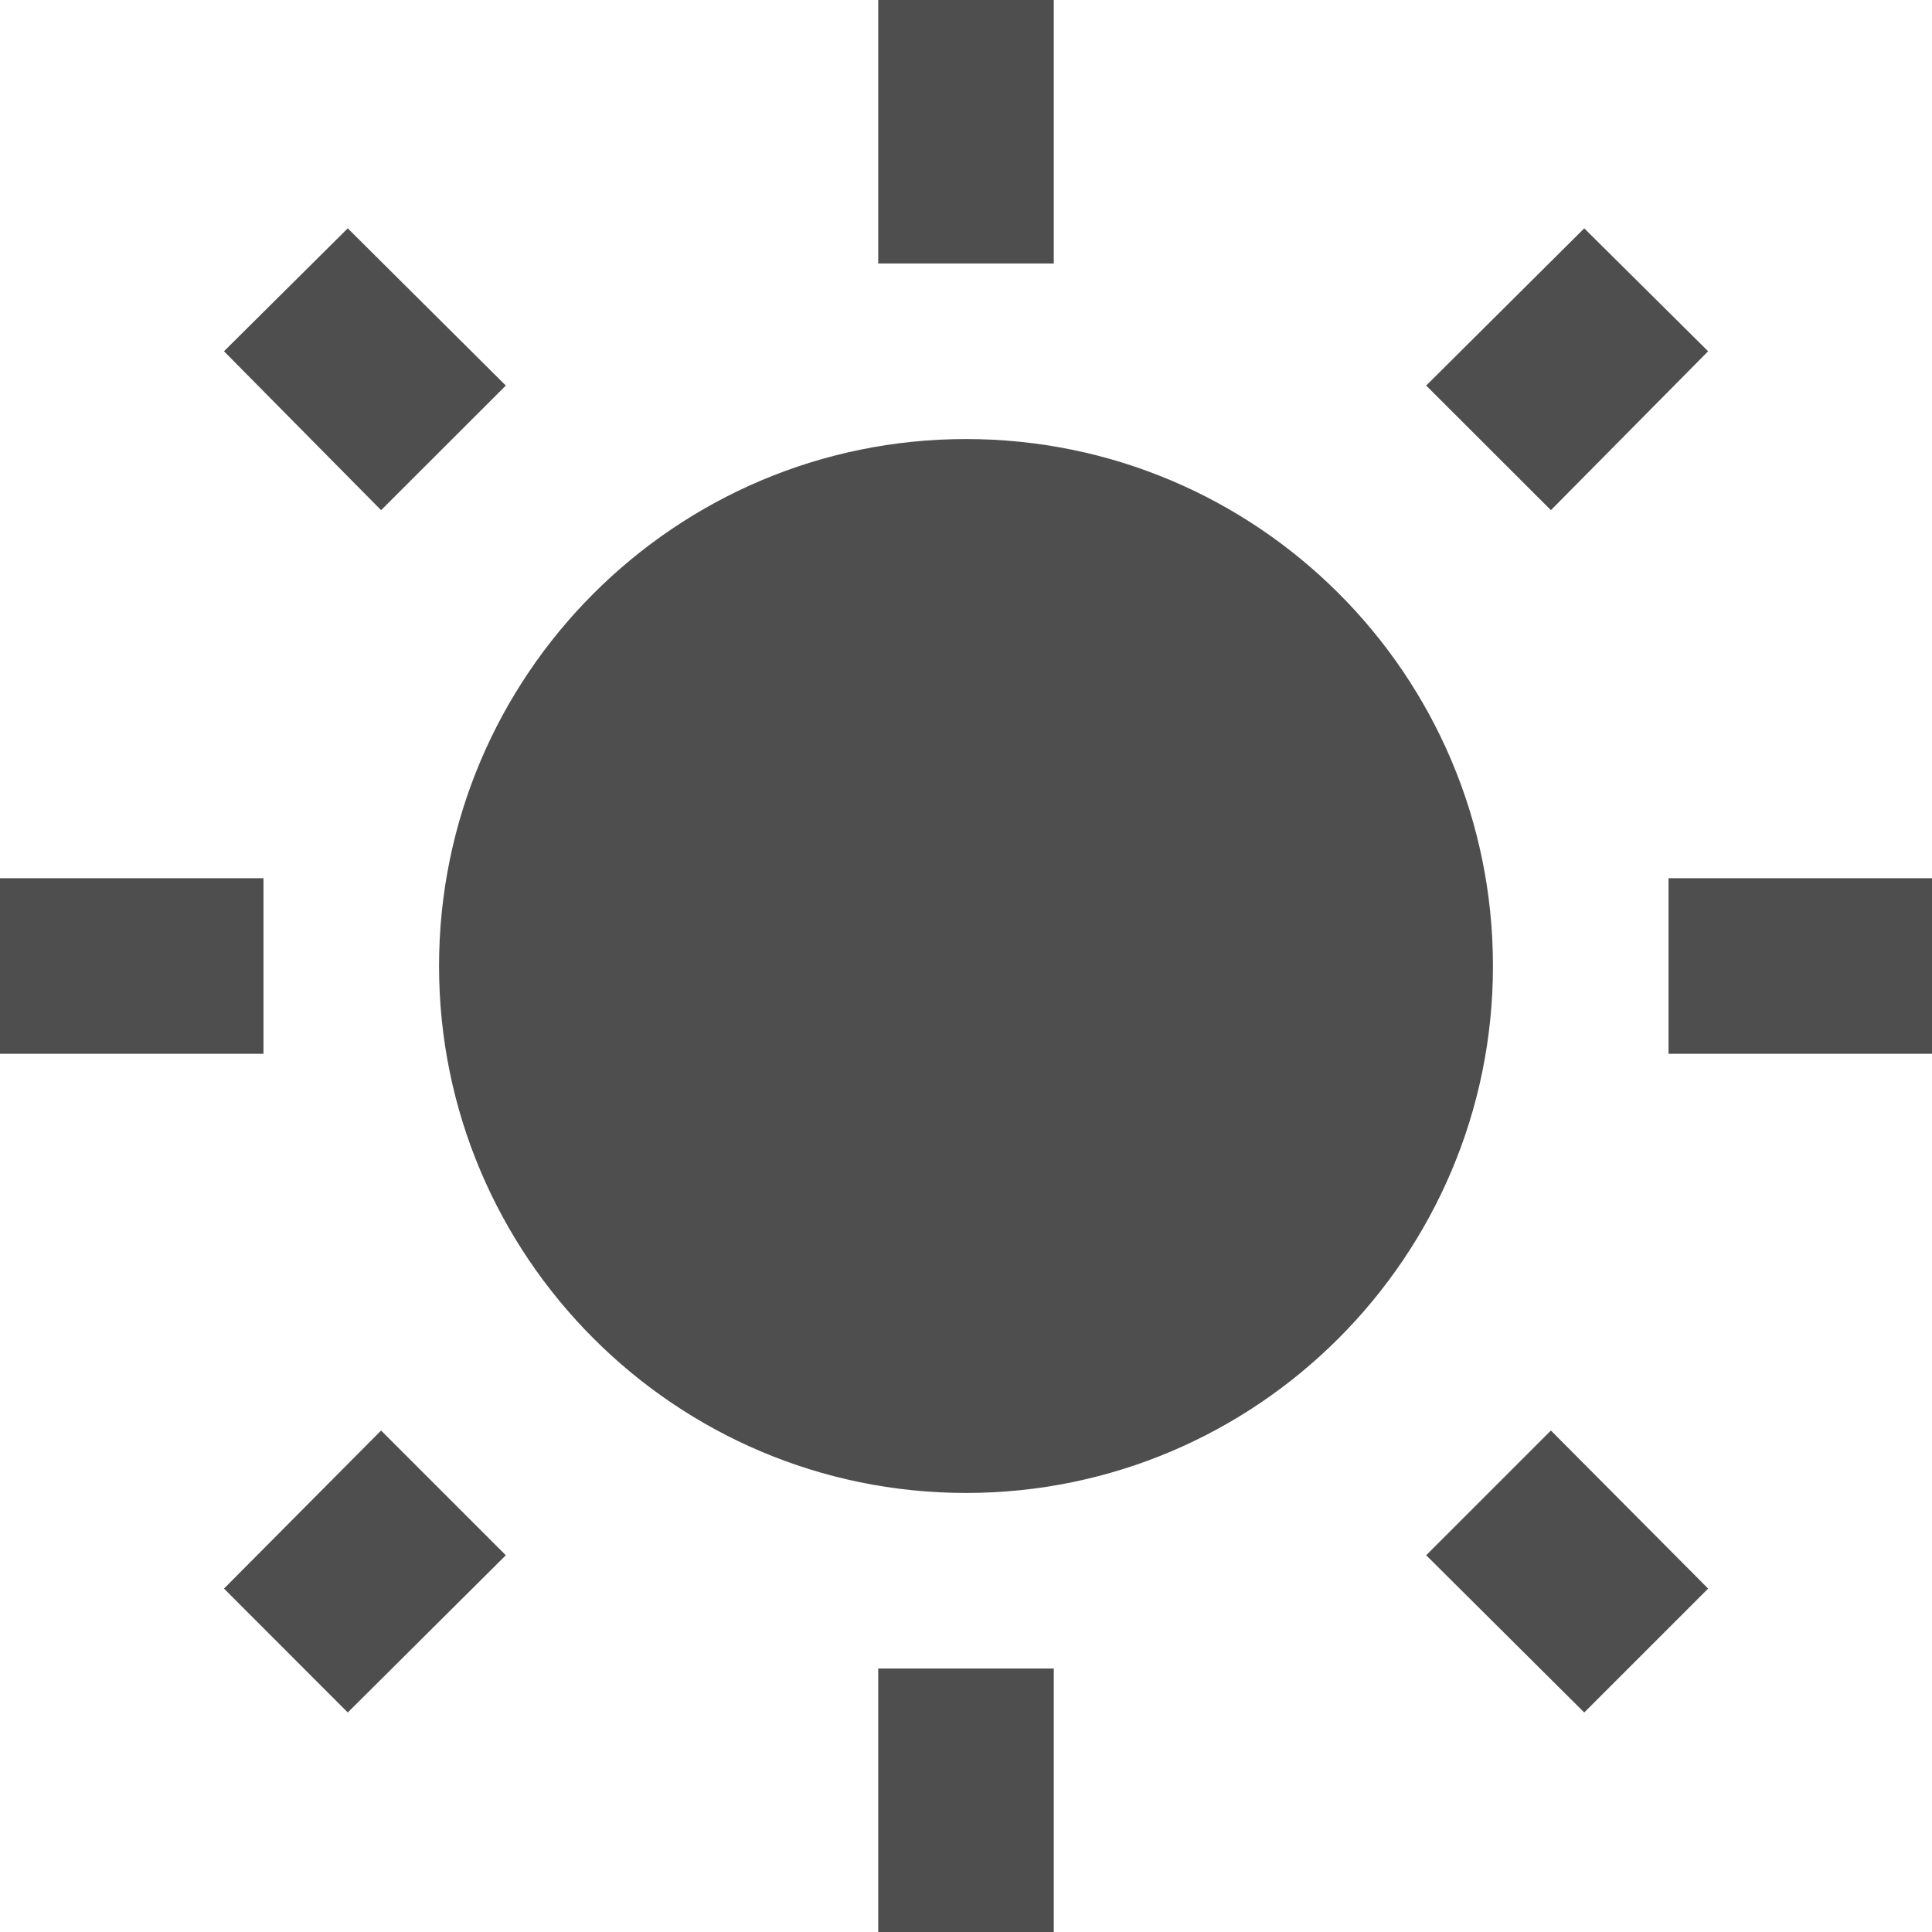
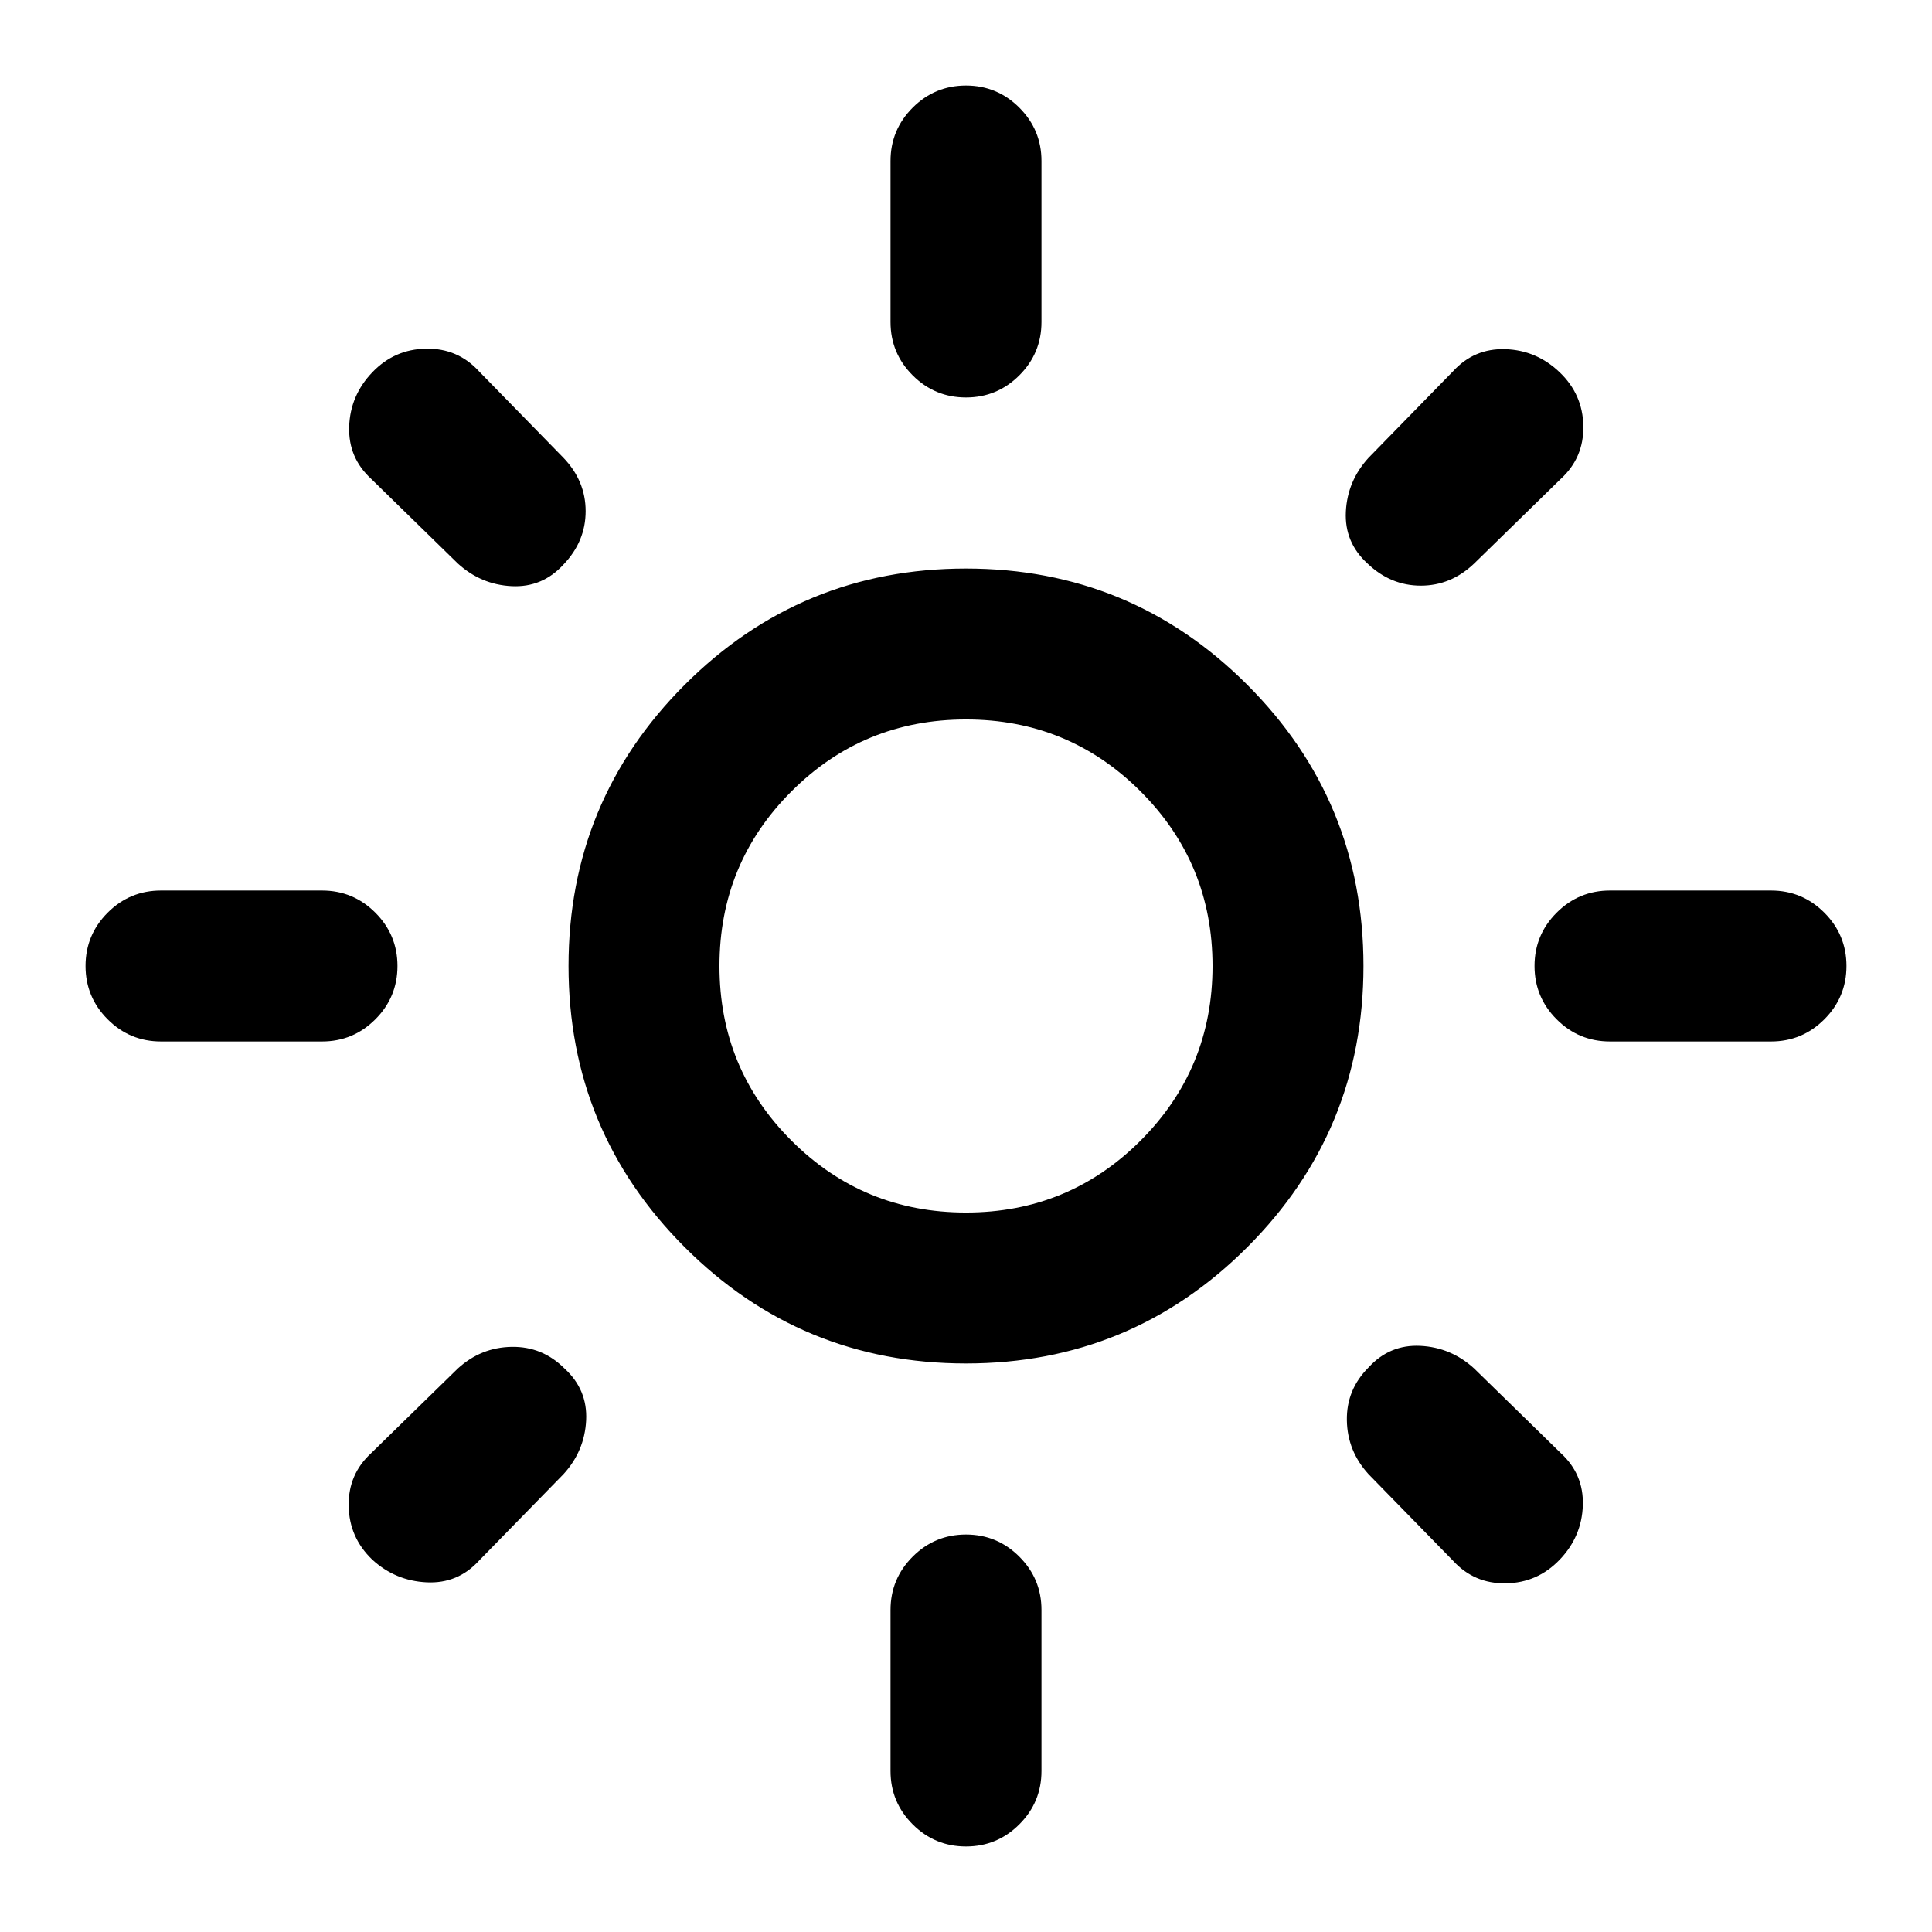
- <svg xmlns="http://www.w3.org/2000/svg" width="16" height="16" viewBox="0 0 16 16" fill="none">
-   <path d="M1.855 13.156L2.88 14.182L4.189 12.88L3.156 11.847M8 3.636C5.593 3.636 3.636 5.593 3.636 8C3.636 10.407 5.593 12.364 8 12.364C10.407 12.364 12.364 10.407 12.364 8C12.364 5.585 10.407 3.636 8 3.636ZM13.818 8.727H16V7.273H13.818M11.811 12.88L13.12 14.182L14.146 13.156L12.844 11.847M14.146 2.909L13.12 1.891L11.811 3.193L12.844 4.225M8.727 0H7.273V2.182H8.727M4.189 3.193L2.88 1.891L1.855 2.909L3.156 4.225L4.189 3.193ZM0 8.727H2.182V7.273H0M8.727 13.818H7.273V16H8.727" fill="#4E4E4E" />
+ <svg xmlns="http://www.w3.org/2000/svg" viewBox="0 -960 960 960" width="24" height="24">
+   <path d="M480-357.5q51 0 86.75-35.75T602.5-480q0-51-35.75-86.75T480-602.5q-51 0-86.75 35.75T357.5-480q0 51 35.75 86.75T480-357.5Zm0 75q-82 0-139.75-57.75T282.5-480q0-82 57.75-139.75T480-677.5q82 0 139.75 57.75T677.5-480q0 82-57.75 139.75T480-282.5Zm-400-160q-15.5 0-26.5-11t-11-26.5q0-15.5 11-26.5t26.5-11h80q15.5 0 26.5 11t11 26.5q0 15.5-11 26.5t-26.5 11H80Zm720 0q-15.5 0-26.5-11t-11-26.5q0-15.5 11-26.5t26.5-11h80q15.5 0 26.5 11t11 26.5q0 15.5-11 26.5t-26.5 11h-80Zm-320-320q-15.5 0-26.5-11t-11-26.5v-80q0-15.5 11-26.5t26.5-11q15.5 0 26.5 11t11 26.5v80q0 15.5-11 26.5t-26.5 11Zm0 720q-15.5 0-26.5-11t-11-26.5v-80q0-15.5 11-26.5t26.5-11q15.5 0 26.5 11t11 26.5v80q0 15.5-11 26.5t-26.5 11ZM227.5-680l-43-42q-11.5-10.5-11-26t11.5-27q11-11.5 26.75-11.75T238-775.5l42 43q11 11.5 11 26.5t-11 26.5q-10.5 11.5-25.75 10.75T227.5-680ZM722-184.5l-42-43q-10.5-11.5-10.75-26.75T680-280.5q10.5-11.5 25.75-10.75T732.5-280l43 42q11.5 10.5 11 26T775-185q-11 11.5-26.75 11.75T722-184.5ZM679.5-680q-11.5-10.5-10.75-25.75T680-732.5l42-43q10.5-11.5 26-11t27 11.5q11.5 11 11.75 26.75T775.5-722l-43 42Q721-669 706-669t-26.5-11ZM185-185q-11.5-11-11.75-26.75T184.5-238l43-42q11.5-10.5 26.75-10.75T280.5-280q11.5 10.5 10.75 25.75T280-227.5l-42 43q-10.5 11.5-26 10.75T185-185Zm295-295Z" />
</svg>
